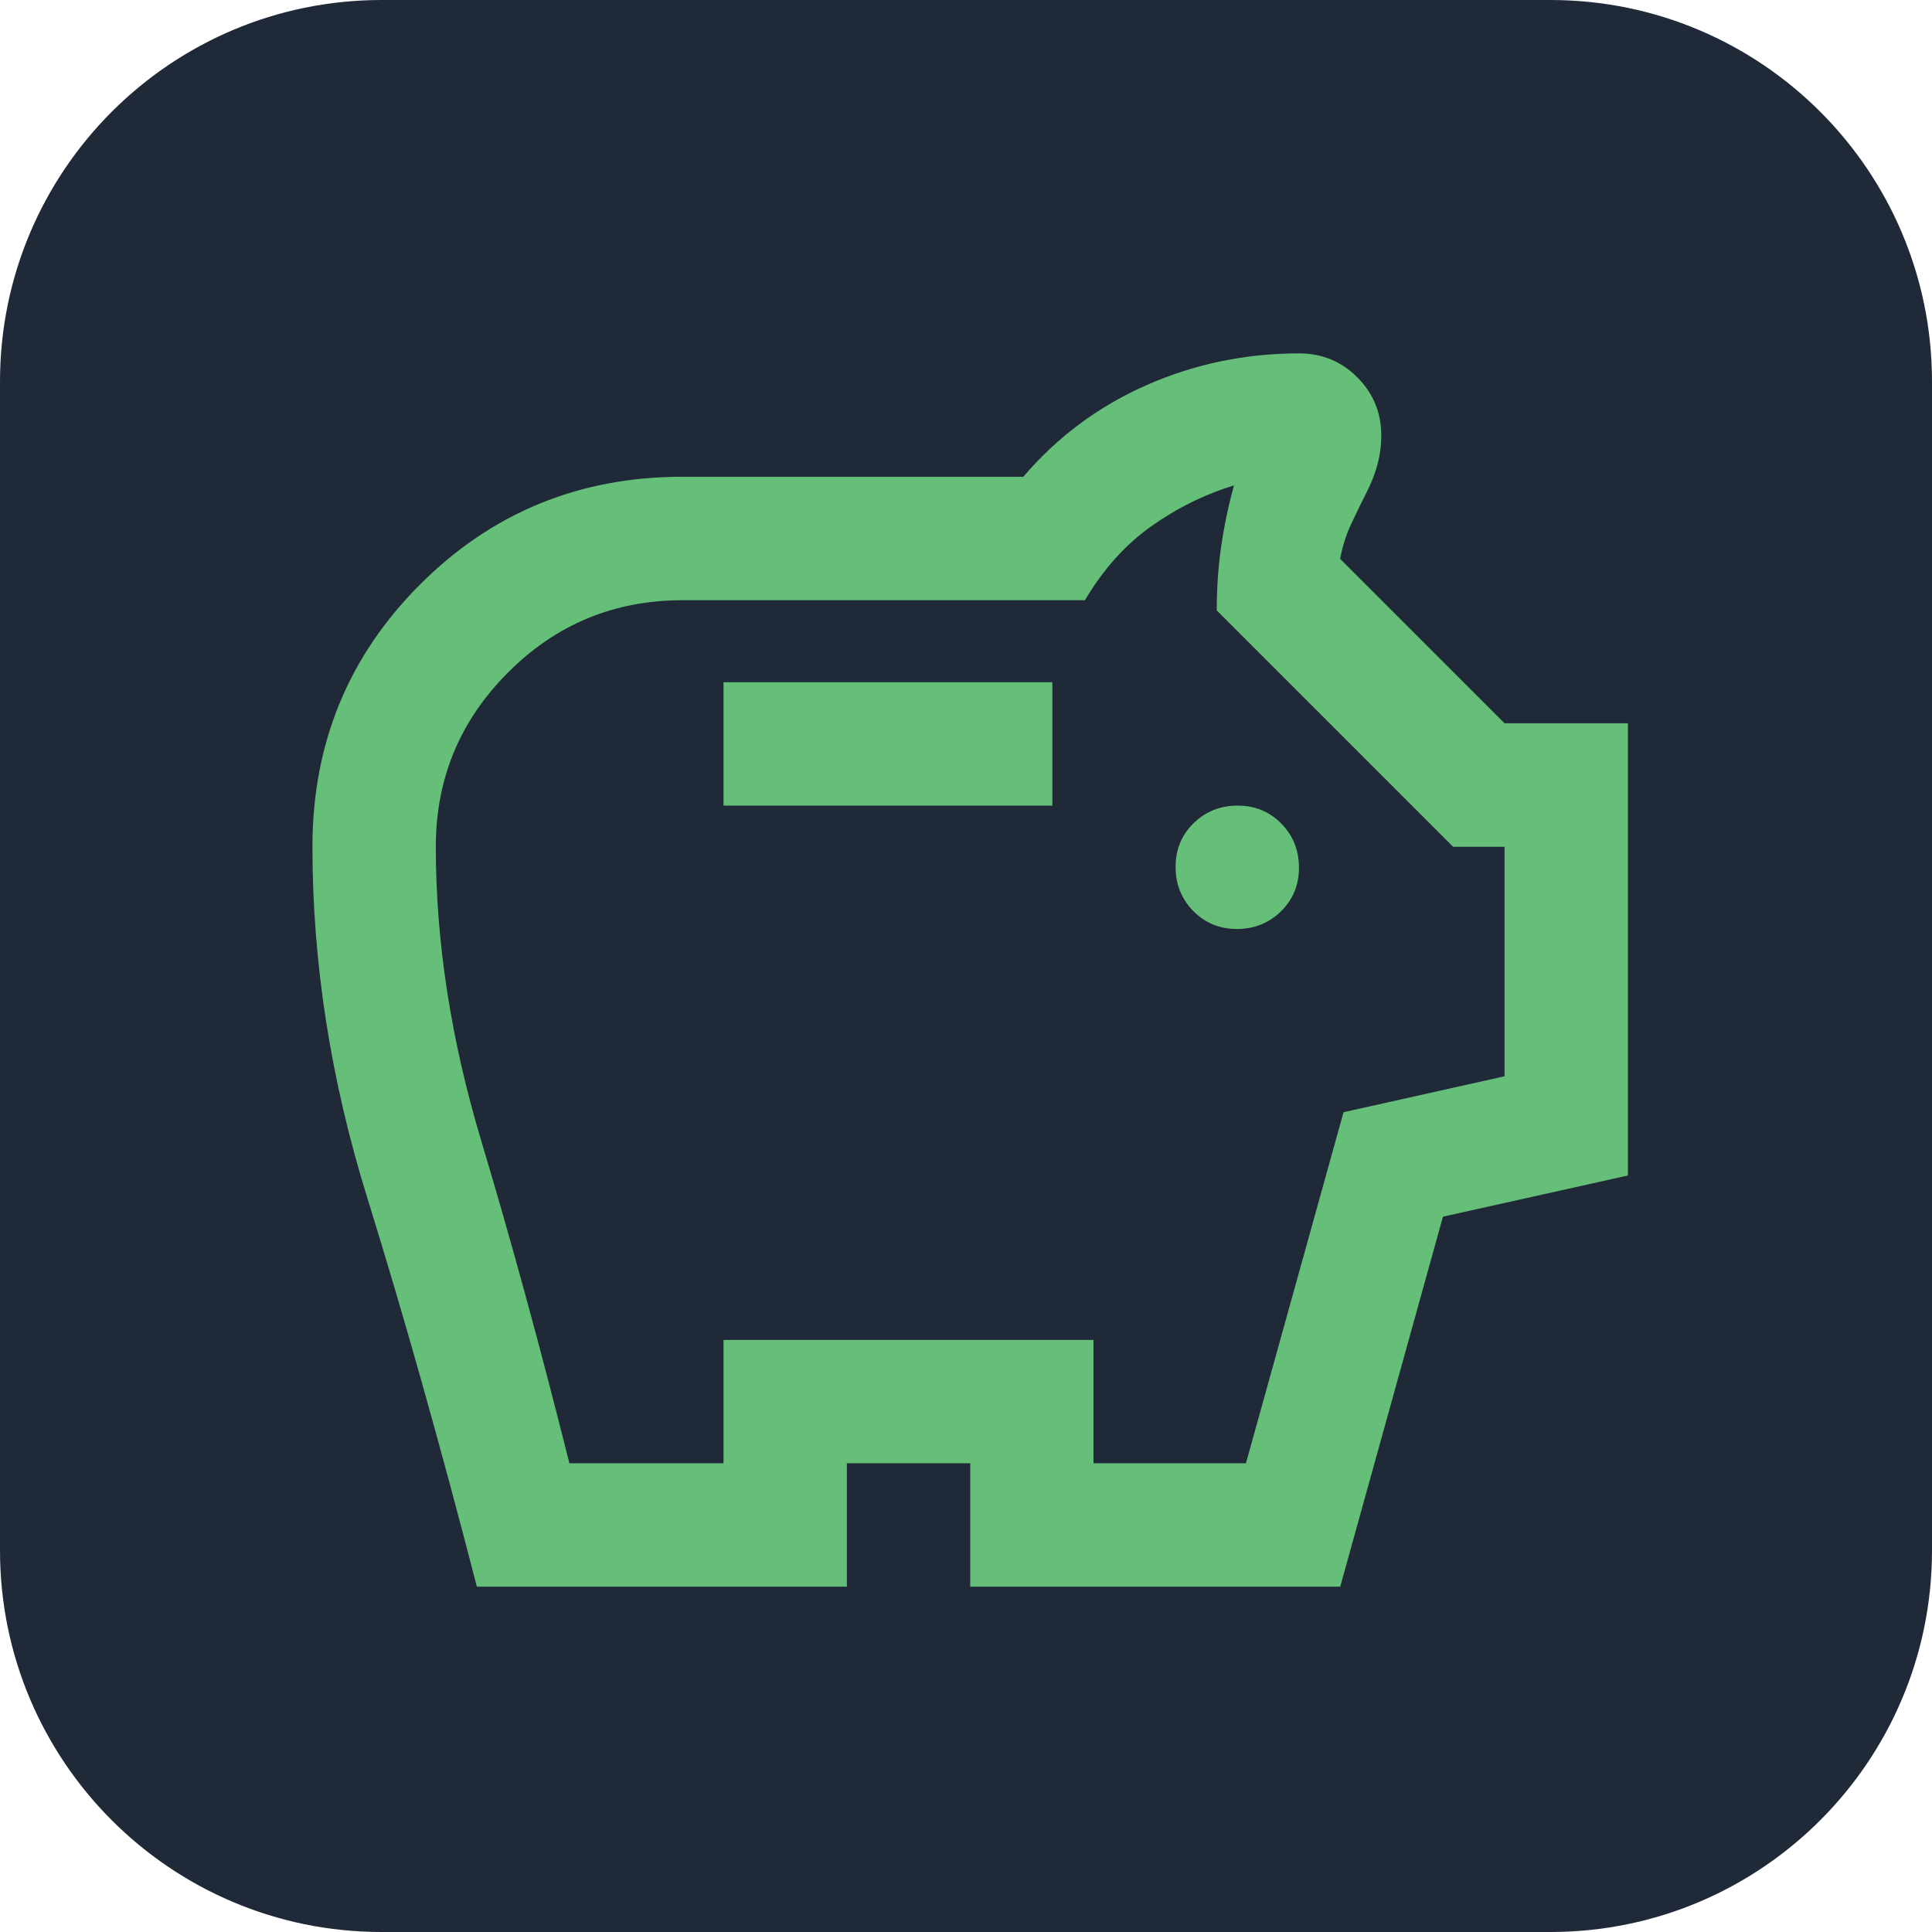
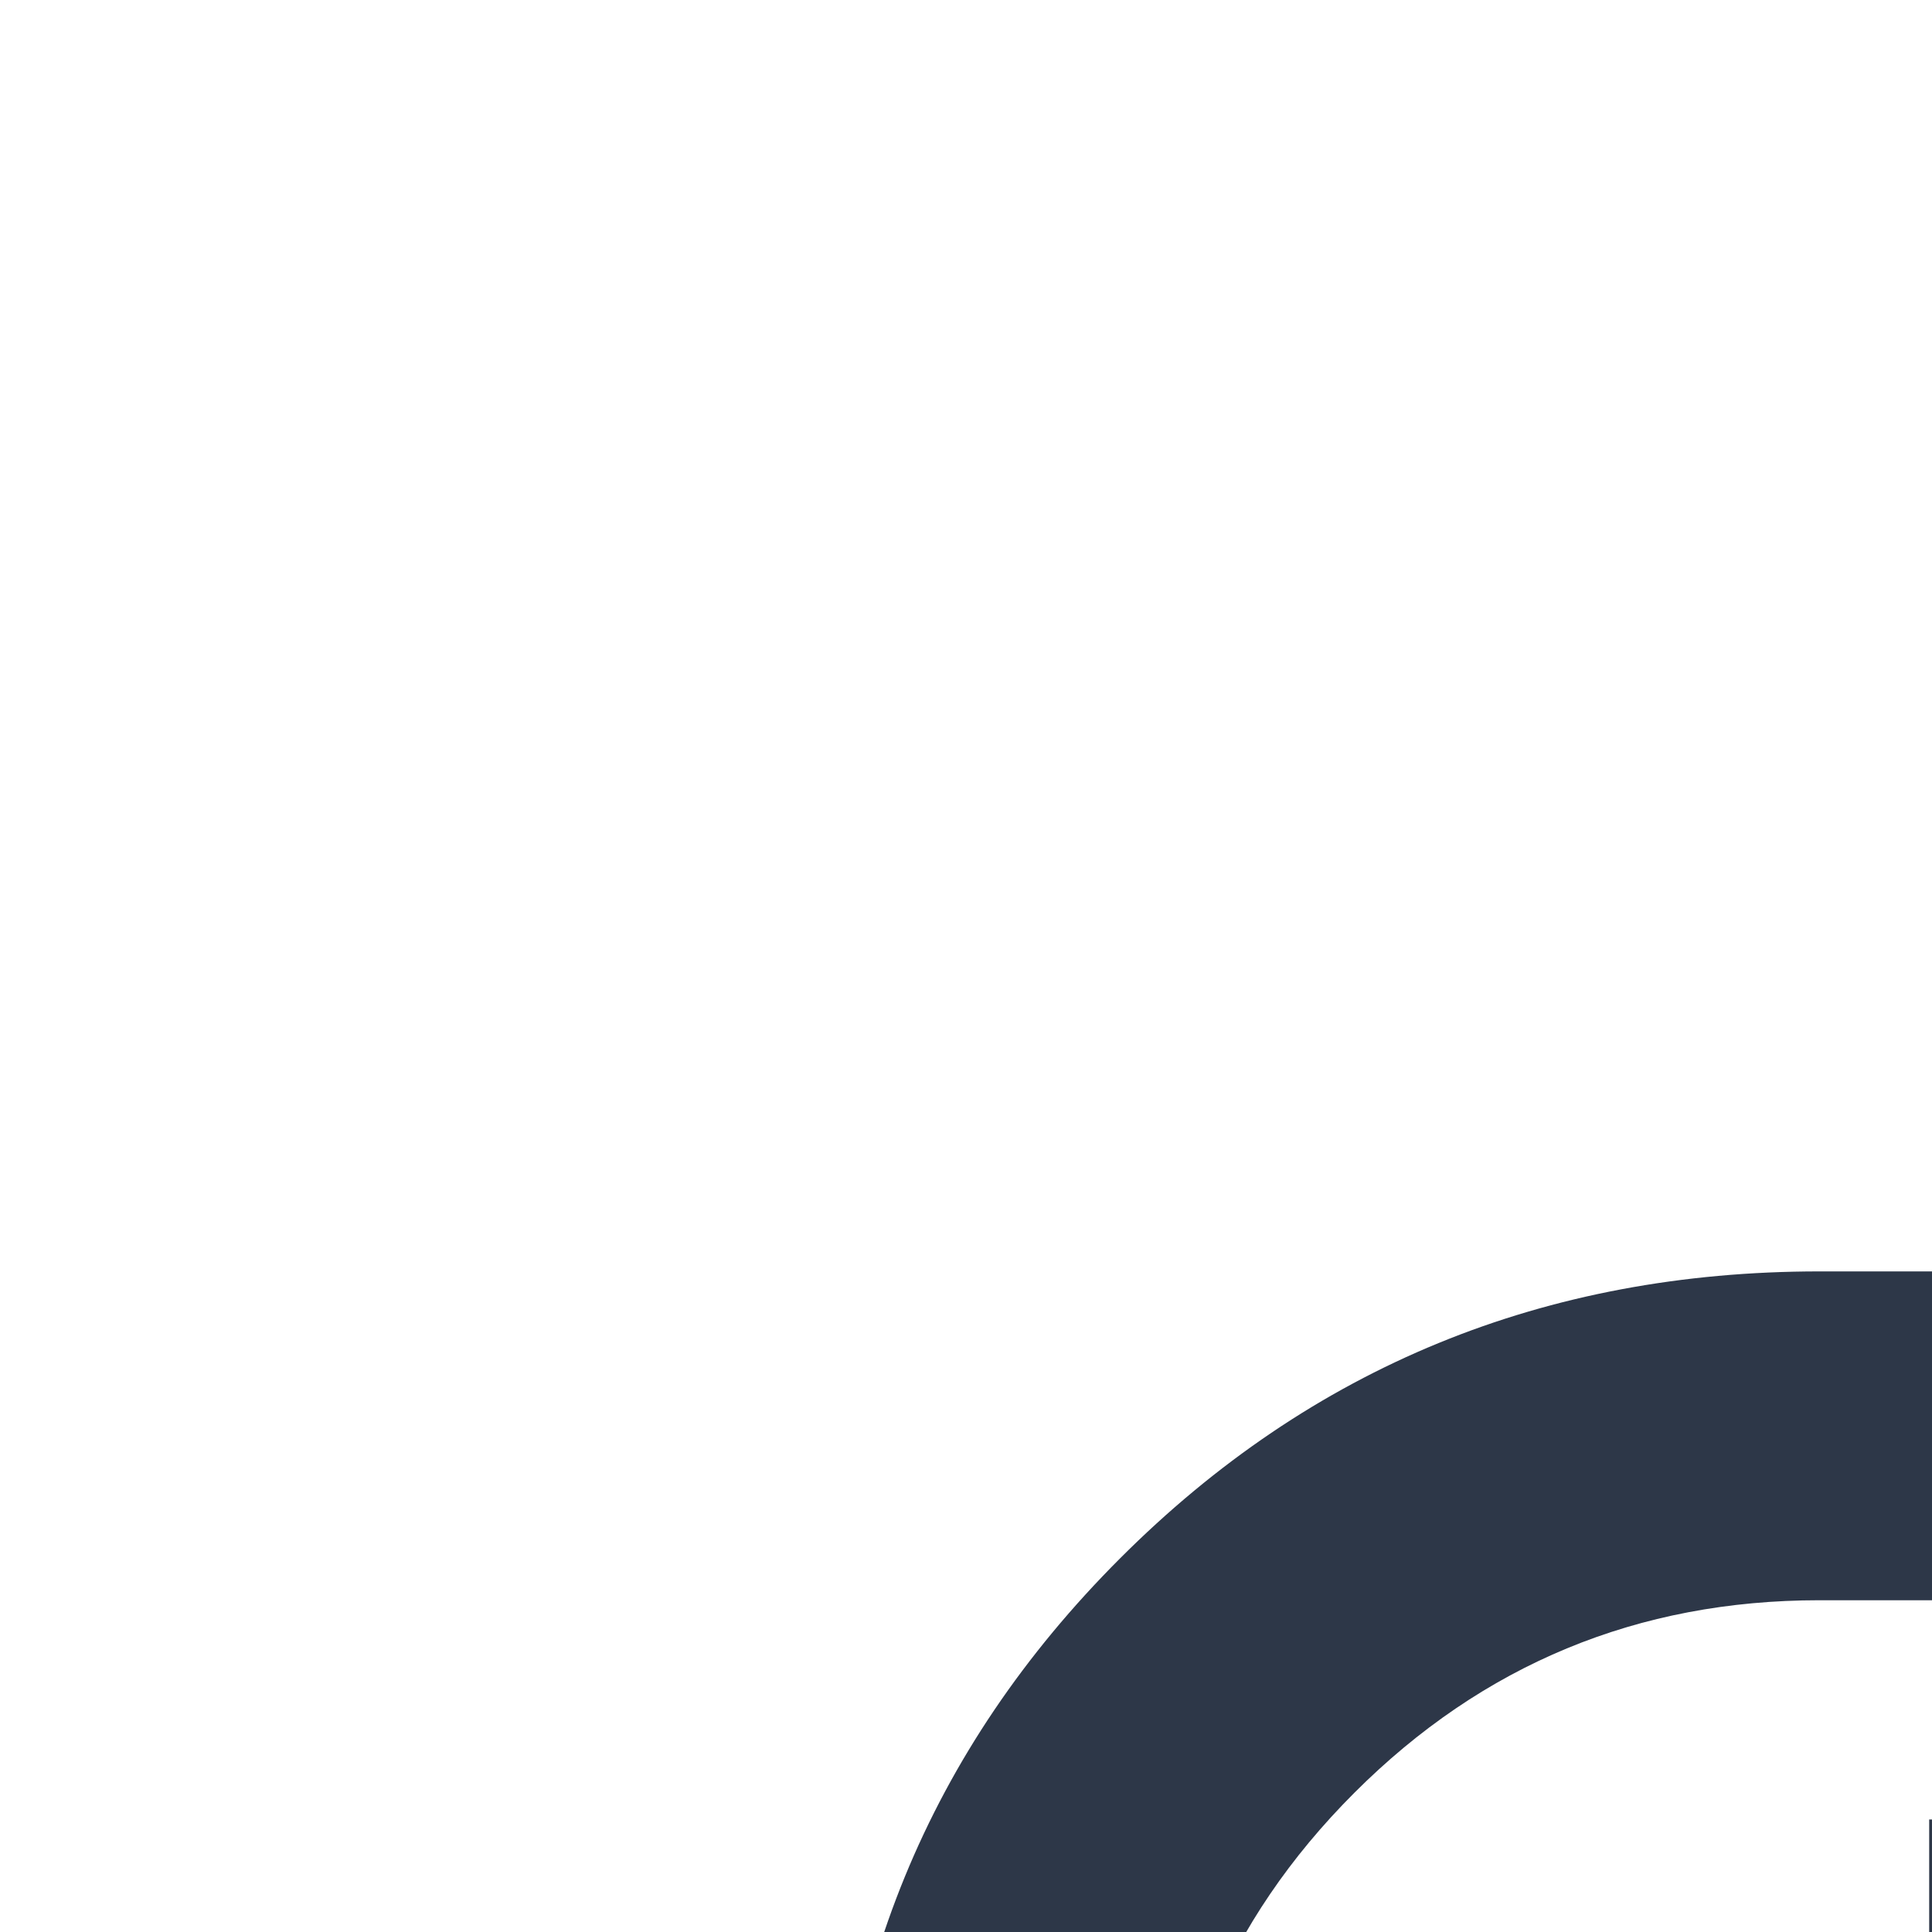
- <svg xmlns="http://www.w3.org/2000/svg" id="Layer_1" data-name="Layer 1" viewBox="0 0 192 192">
-   <defs>
-     <style>
-       .cls-1 {
-         fill: #1f2937;
-       }
- 
-       .cls-2 {
-         fill: #66bf79;
-       }
-     </style>
-   </defs>
-   <rect class="cls-1" width="192" height="192" rx="37.92" ry="37.92" />
-   <path class="cls-2" d="M122.92,92.32c1.73,0,3.18-.58,4.38-1.75,1.19-1.17,1.79-2.61,1.79-4.34s-.58-3.18-1.75-4.38c-1.17-1.19-2.61-1.79-4.34-1.79s-3.18.58-4.38,1.75-1.79,2.61-1.79,4.34.58,3.18,1.75,4.38c1.17,1.19,2.61,1.79,4.34,1.79ZM71.9,80.06h32.68v-12.26h-32.68v12.26ZM47.39,157.68c-3.63-14.07-7.26-26.95-10.89-38.64-3.63-11.69-5.45-23.32-5.45-34.89,0-10.25,3.57-18.94,10.7-26.07,7.13-7.13,15.82-10.7,26.07-10.7h33.87c3.4-3.97,7.49-7.01,12.26-9.11s9.82-3.15,15.15-3.15c2.27,0,4.2.79,5.79,2.38s2.38,3.52,2.38,5.79c0,.91-.11,1.82-.34,2.72s-.57,1.82-1.02,2.72c-.57,1.13-1.11,2.24-1.62,3.32s-.88,2.24-1.11,3.49l16.34,16.34h12.26v44.94l-18.38,4.09-10.21,36.77h-36.77v-12.26h-12.26v12.26h-36.77ZM56.58,145.42h15.32v-12.26h36.77v12.26h15.15l9.7-34.89,16-3.57v-22.81h-5.11l-23.49-23.49c0-2.18.14-4.28.43-6.29s.71-4.06,1.28-6.13c-2.95.91-5.7,2.27-8.26,4.09s-4.74,4.26-6.55,7.32h-40c-6.77,0-12.55,2.39-17.33,7.18-4.79,4.79-7.18,10.56-7.18,17.33,0,9.42,1.5,19.15,4.51,29.19,3.01,10.04,5.93,20.74,8.77,32.09Z" />
+ <svg xmlns="http://www.w3.org/2000/svg" viewBox="0 0 192 192">
+   <path fill="#2d3748" d="M327.8,246.18c4.6,0,8.49-1.56,11.67-4.67,3.18-3.11,4.77-6.97,4.77-11.57s-1.56-8.49-4.67-11.67c-3.11-3.18-6.97-4.77-11.57-4.77s-8.49,1.56-11.67,4.67c-3.18,3.11-4.77,6.97-4.77,11.57s1.56,8.49,4.67,11.67c3.11,3.18,6.97,4.77,11.57,4.77ZM191.72,213.5h87.15v-32.68h-87.15v32.68ZM126.36,420.48c-9.68-37.52-19.37-71.87-29.05-103.04-9.68-31.17-14.52-62.18-14.52-93.05,0-27.33,9.51-50.51,28.52-69.52,19.01-19.02,42.19-28.52,69.52-28.52h90.33c9.08-10.59,19.97-18.69,32.68-24.28,12.71-5.6,26.18-8.4,40.4-8.4,6.05,0,11.2,2.12,15.43,6.35,4.24,4.24,6.35,9.38,6.35,15.43,0,2.42-.3,4.84-.91,7.26s-1.51,4.84-2.72,7.26c-1.51,3.03-2.95,5.98-4.31,8.85-1.36,2.87-2.35,5.98-2.95,9.31l43.57,43.57h32.68v119.83l-49.02,10.89-27.23,98.04h-98.04v-32.68h-32.68v32.68h-98.04ZM150.87,387.8h40.85v-32.68h98.04v32.68h40.4l25.87-93.05,42.67-9.53v-60.82h-13.62l-62.64-62.64c0-5.81.38-11.41,1.13-16.79.76-5.38,1.89-10.83,3.4-16.35-7.87,2.42-15.21,6.05-22.01,10.89-6.81,4.84-12.63,11.35-17.48,19.52h-106.67c-18.05,0-33.46,6.38-46.22,19.14-12.76,12.76-19.14,28.17-19.14,46.22,0,25.12,4.01,51.06,12.03,77.84,8.02,26.78,15.81,55.3,23.38,85.56Z" />
</svg>
